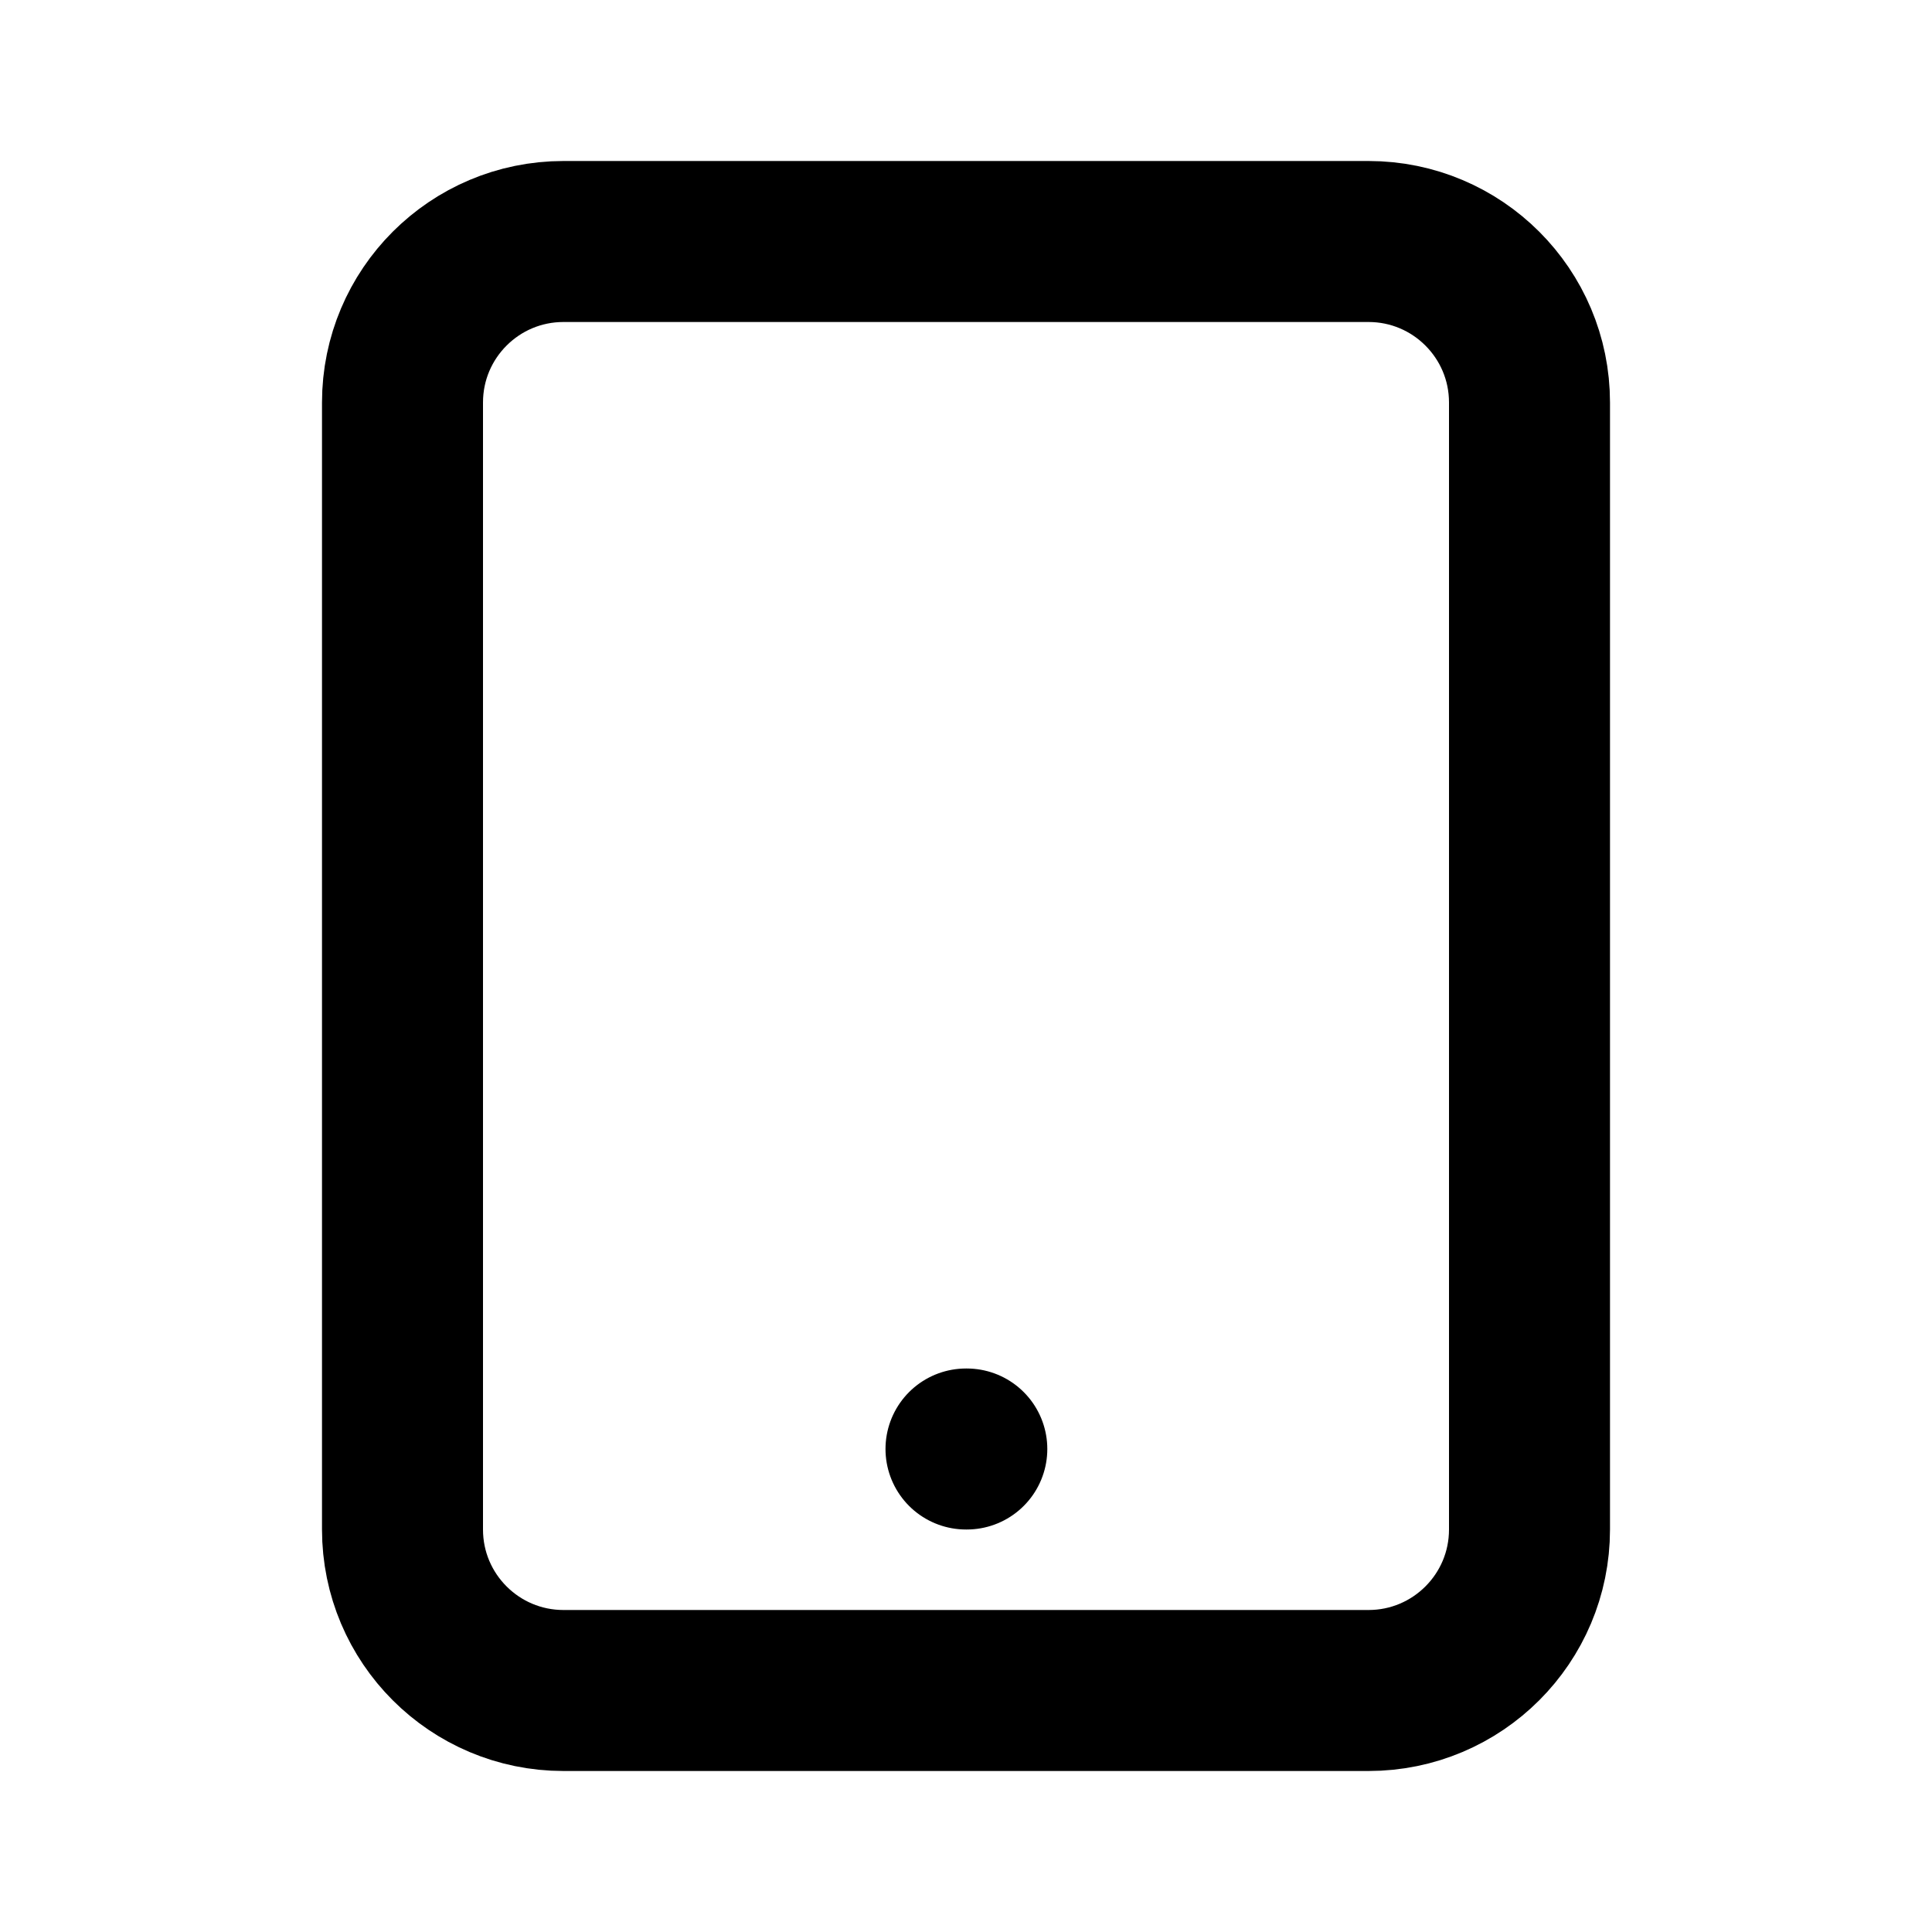
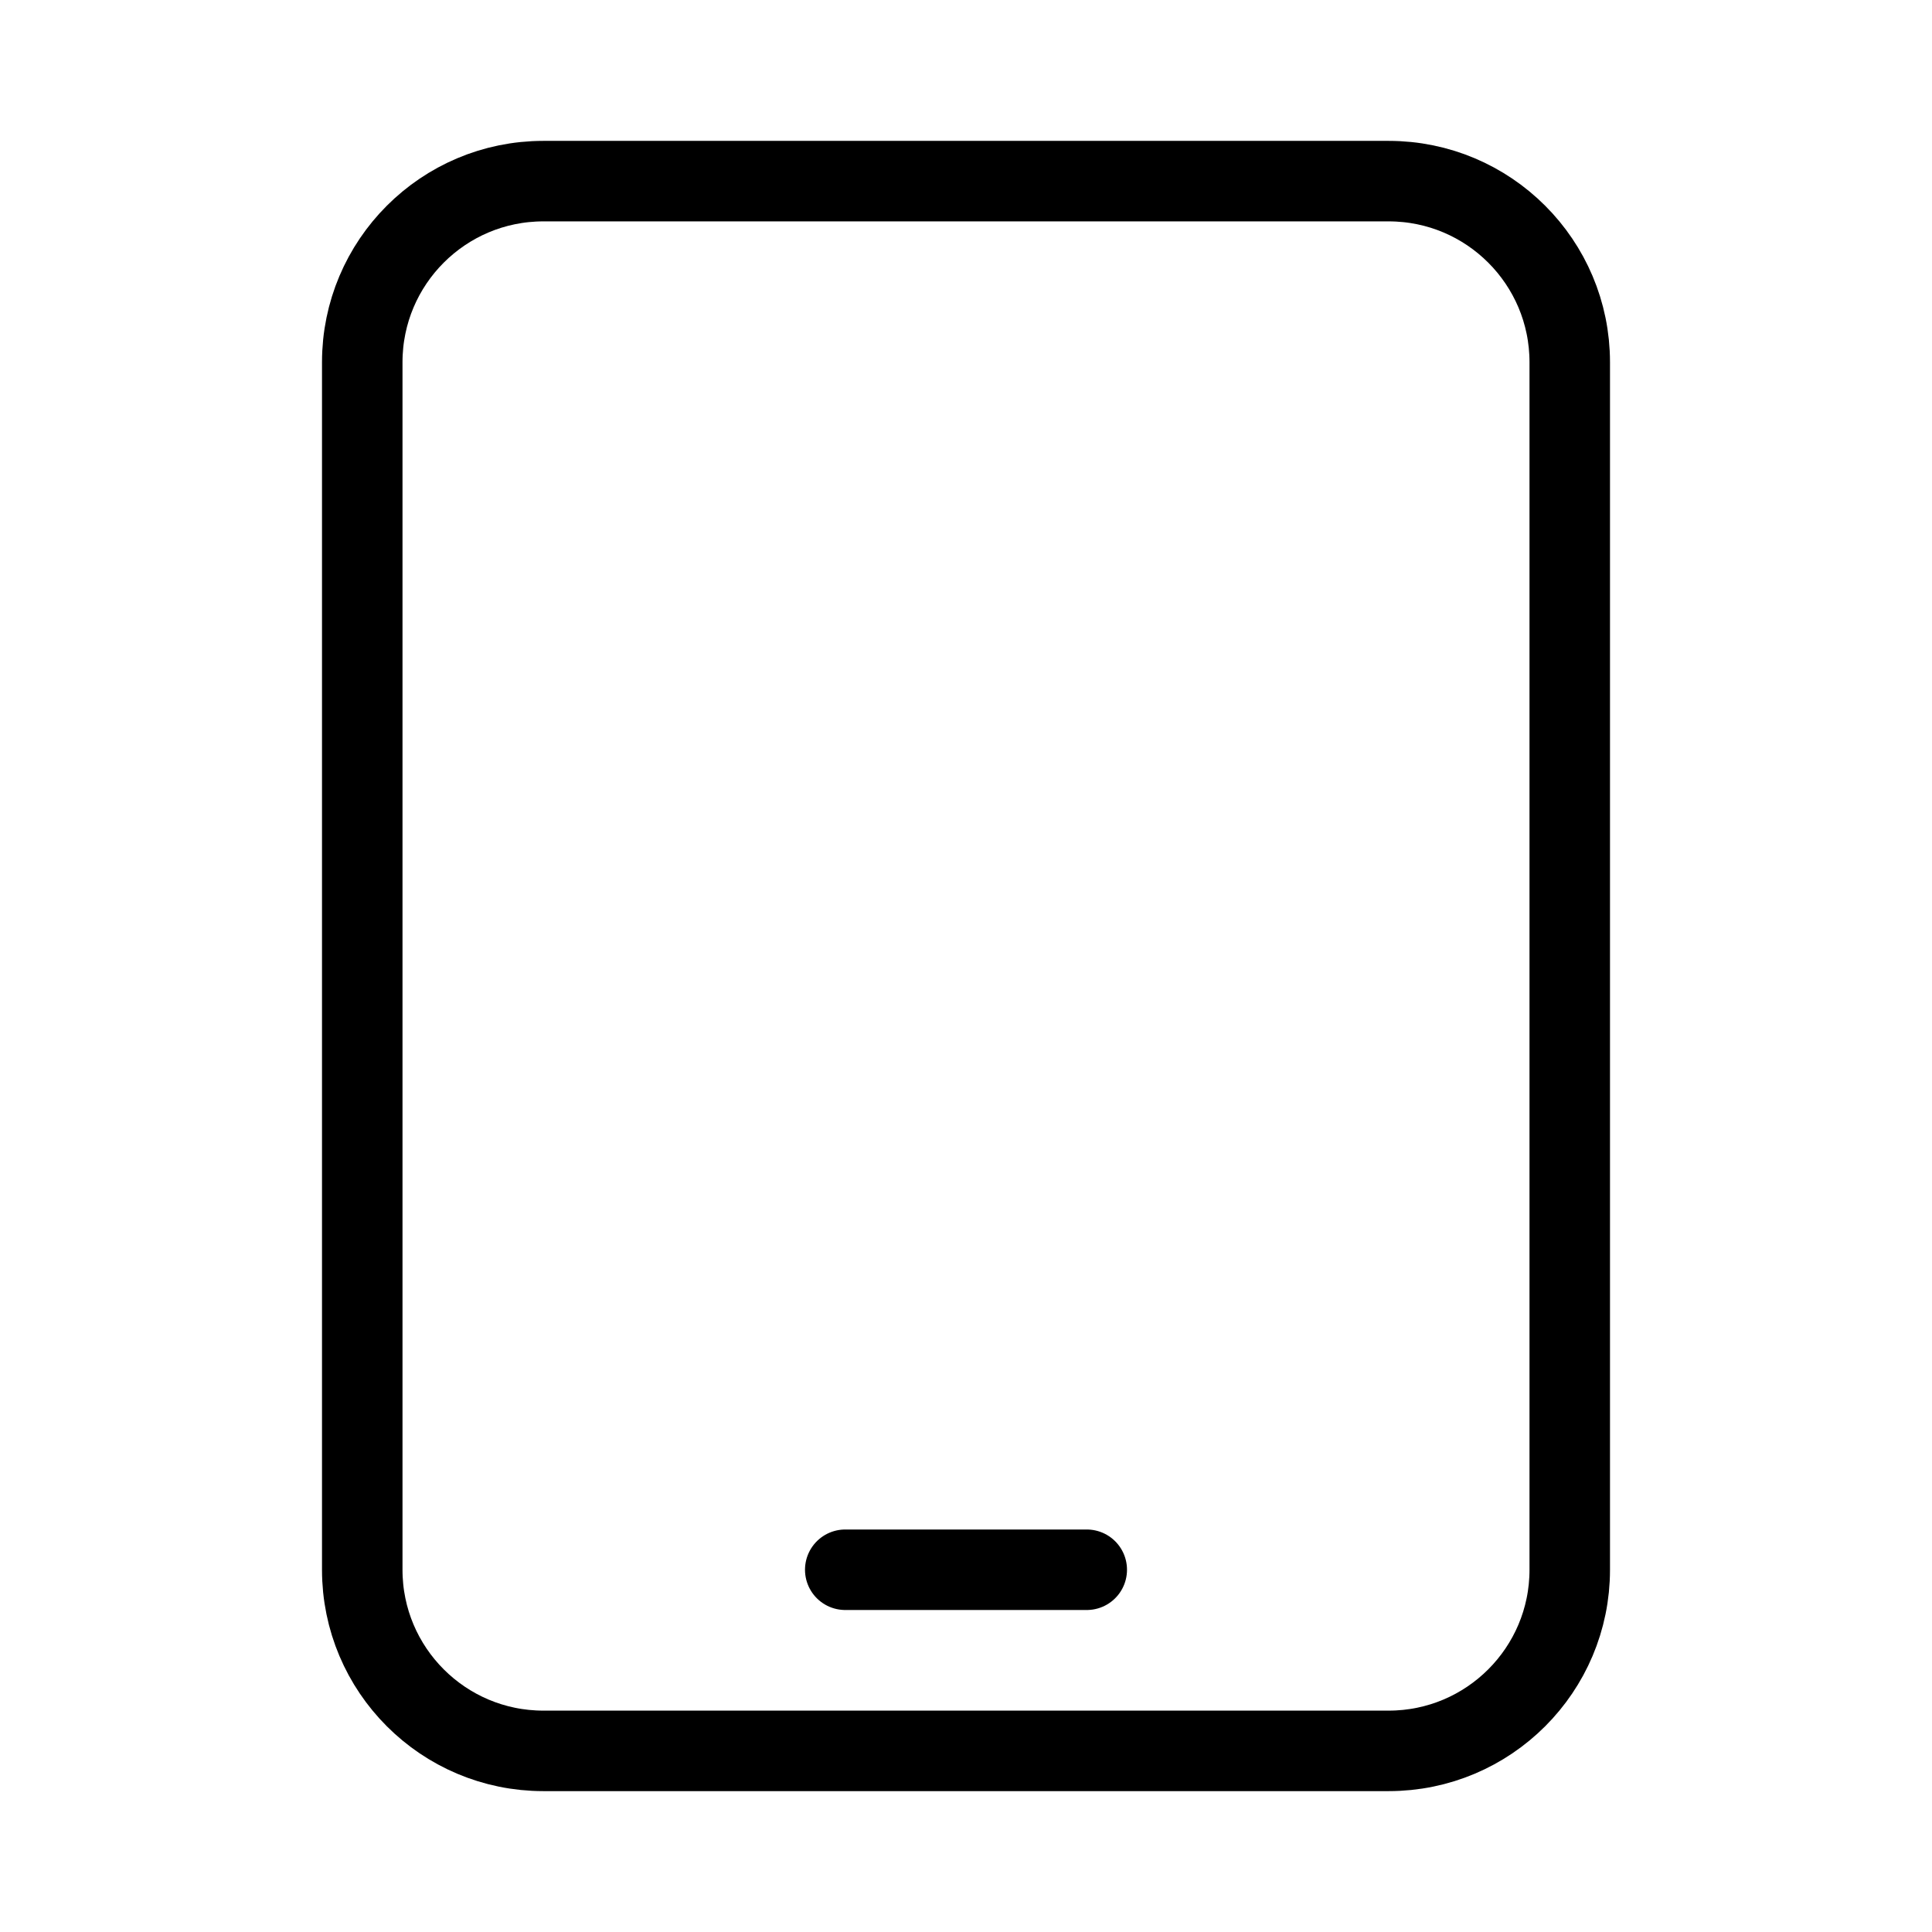
<svg xmlns="http://www.w3.org/2000/svg" width="100%" height="100%" viewBox="0 0 24 24" fill="none" stroke="currentColor">
-   <path stroke-linecap="round" stroke-linejoin="round" stroke-width="2" d="M12 18h.01M7 21h10a2 2 0 002-2V5a2 2 0 00-2-2H7a2 2 0 00-2 2v14a2 2 0 002 2z" />
+   <path stroke-linecap="round" stroke-linejoin="round" d="M10.5 19.5h3m-6.75 2.25h10.5a2.25 2.25 0 002.25-2.25v-15a2.25 2.25 0 00-2.25-2.25H6.75A2.25 2.25 0 004.5 4.5v15a2.25 2.25 0 002.25 2.25z" />
</svg>
